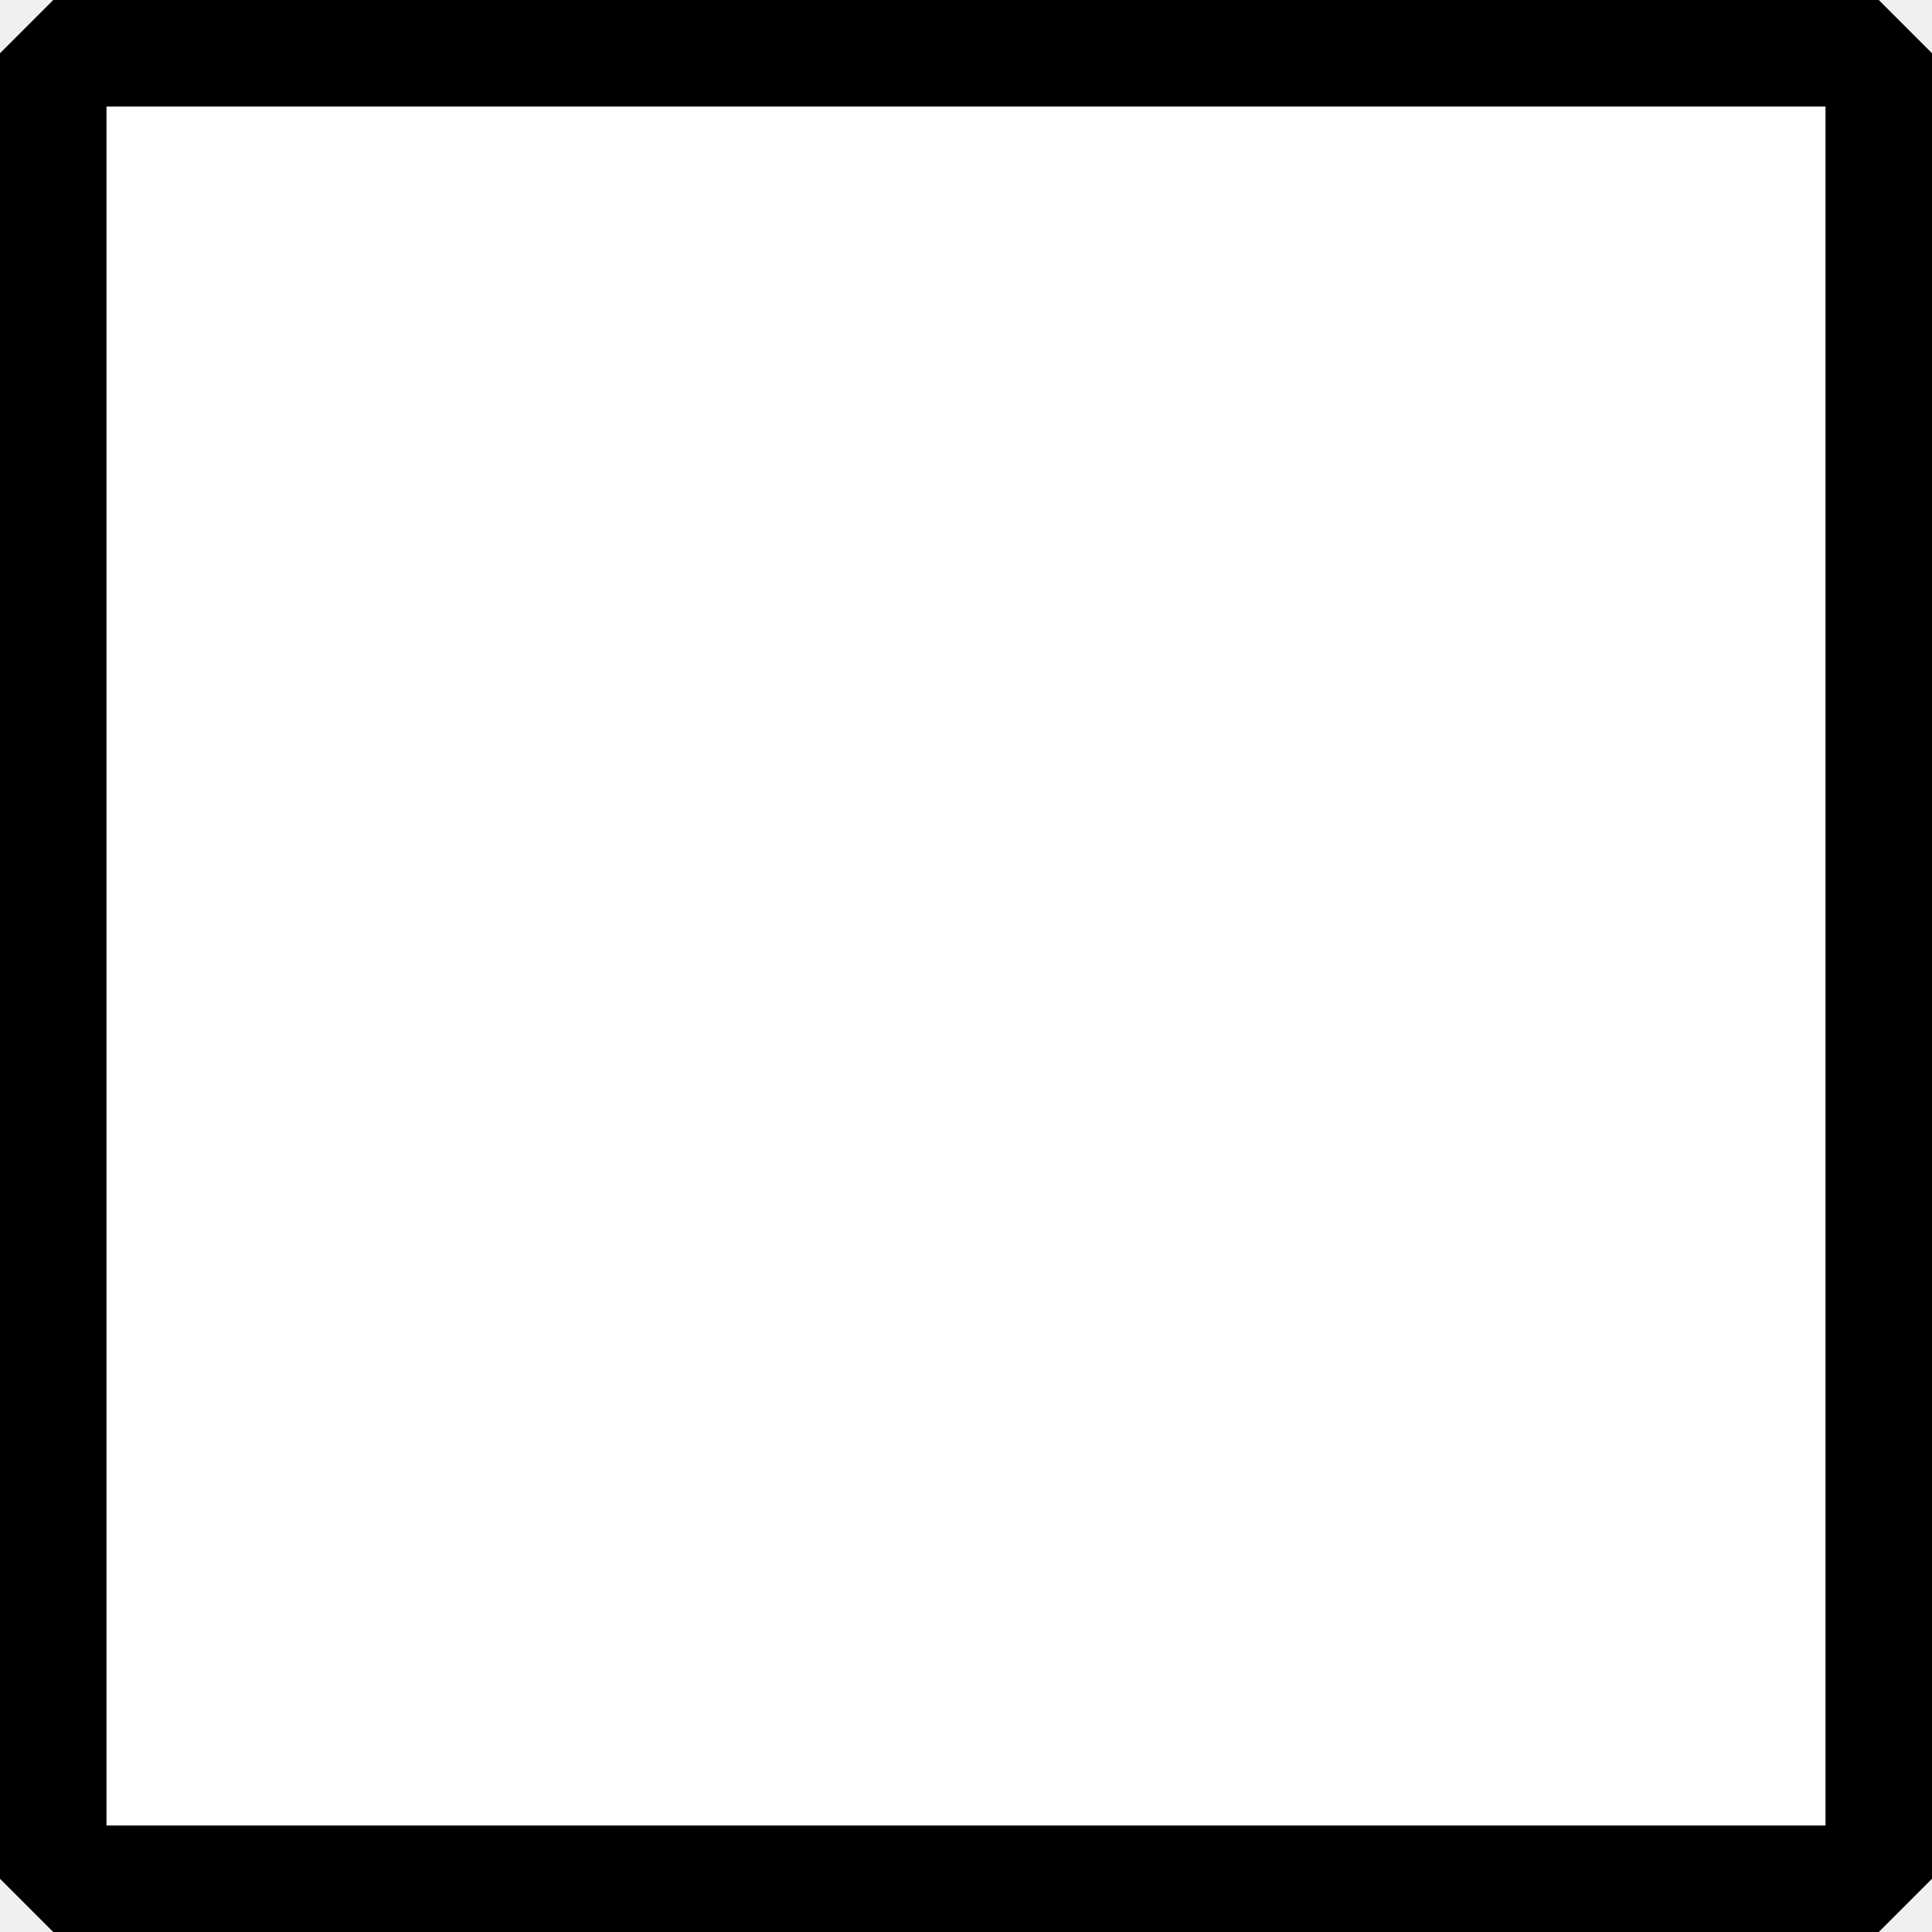
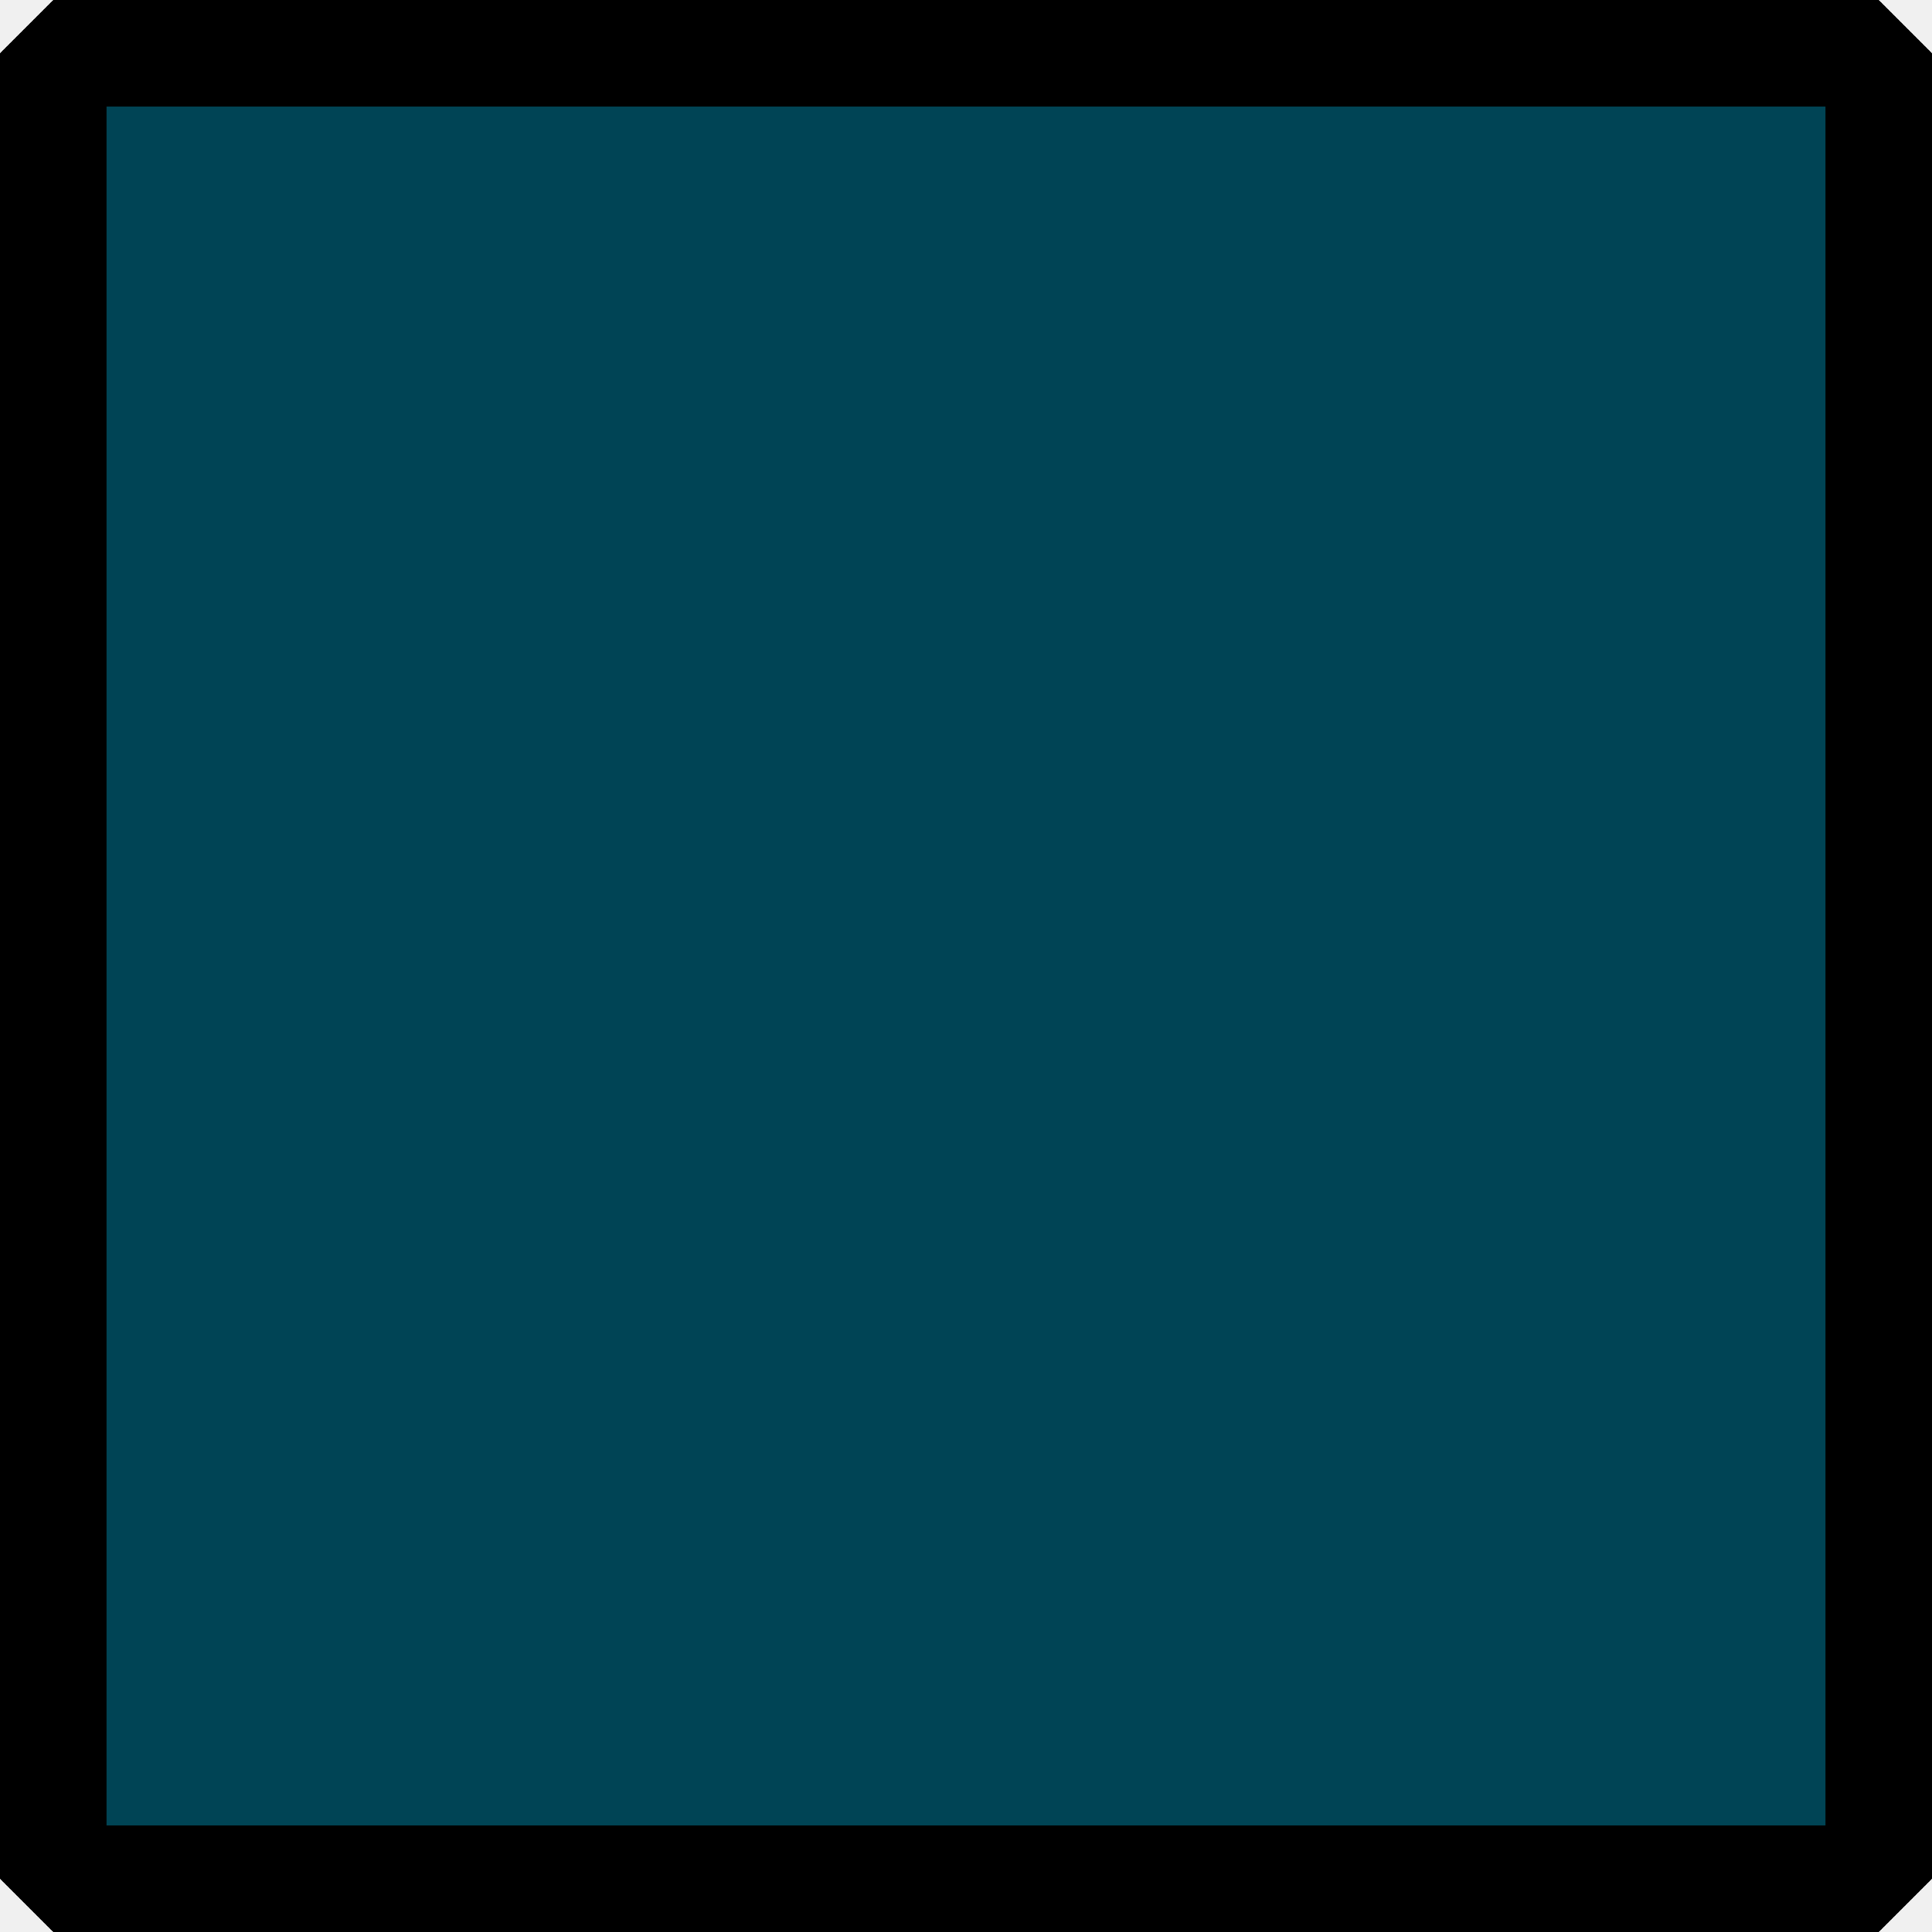
<svg xmlns="http://www.w3.org/2000/svg" width="145.143" height="145.143" id="svg2" version="1.1">
  <defs id="defs4" />
  <g id="layer1" transform="translate(-180.338,-318.2606)" style="display:inline">
-     <rect style="fill:#ffffff;stroke:#000000;stroke-width:8;stroke-linecap:round;stroke-linejoin:bevel;stroke-miterlimit:4;stroke-dasharray:none" id="rect2985" width="137.143" height="137.143" x="184.338" y="322.261" />
+     <rect style="fill:#004455;stroke:#000000;stroke-width:8;stroke-linecap:round;stroke-linejoin:bevel;stroke-miterlimit:4;stroke-dasharray:none" id="rect2985" width="137.143" height="137.143" x="184.338" y="322.261" />
  </g>
  <g id="layer2" transform="translate(-6.695997,-6.696031)" />
</svg>
